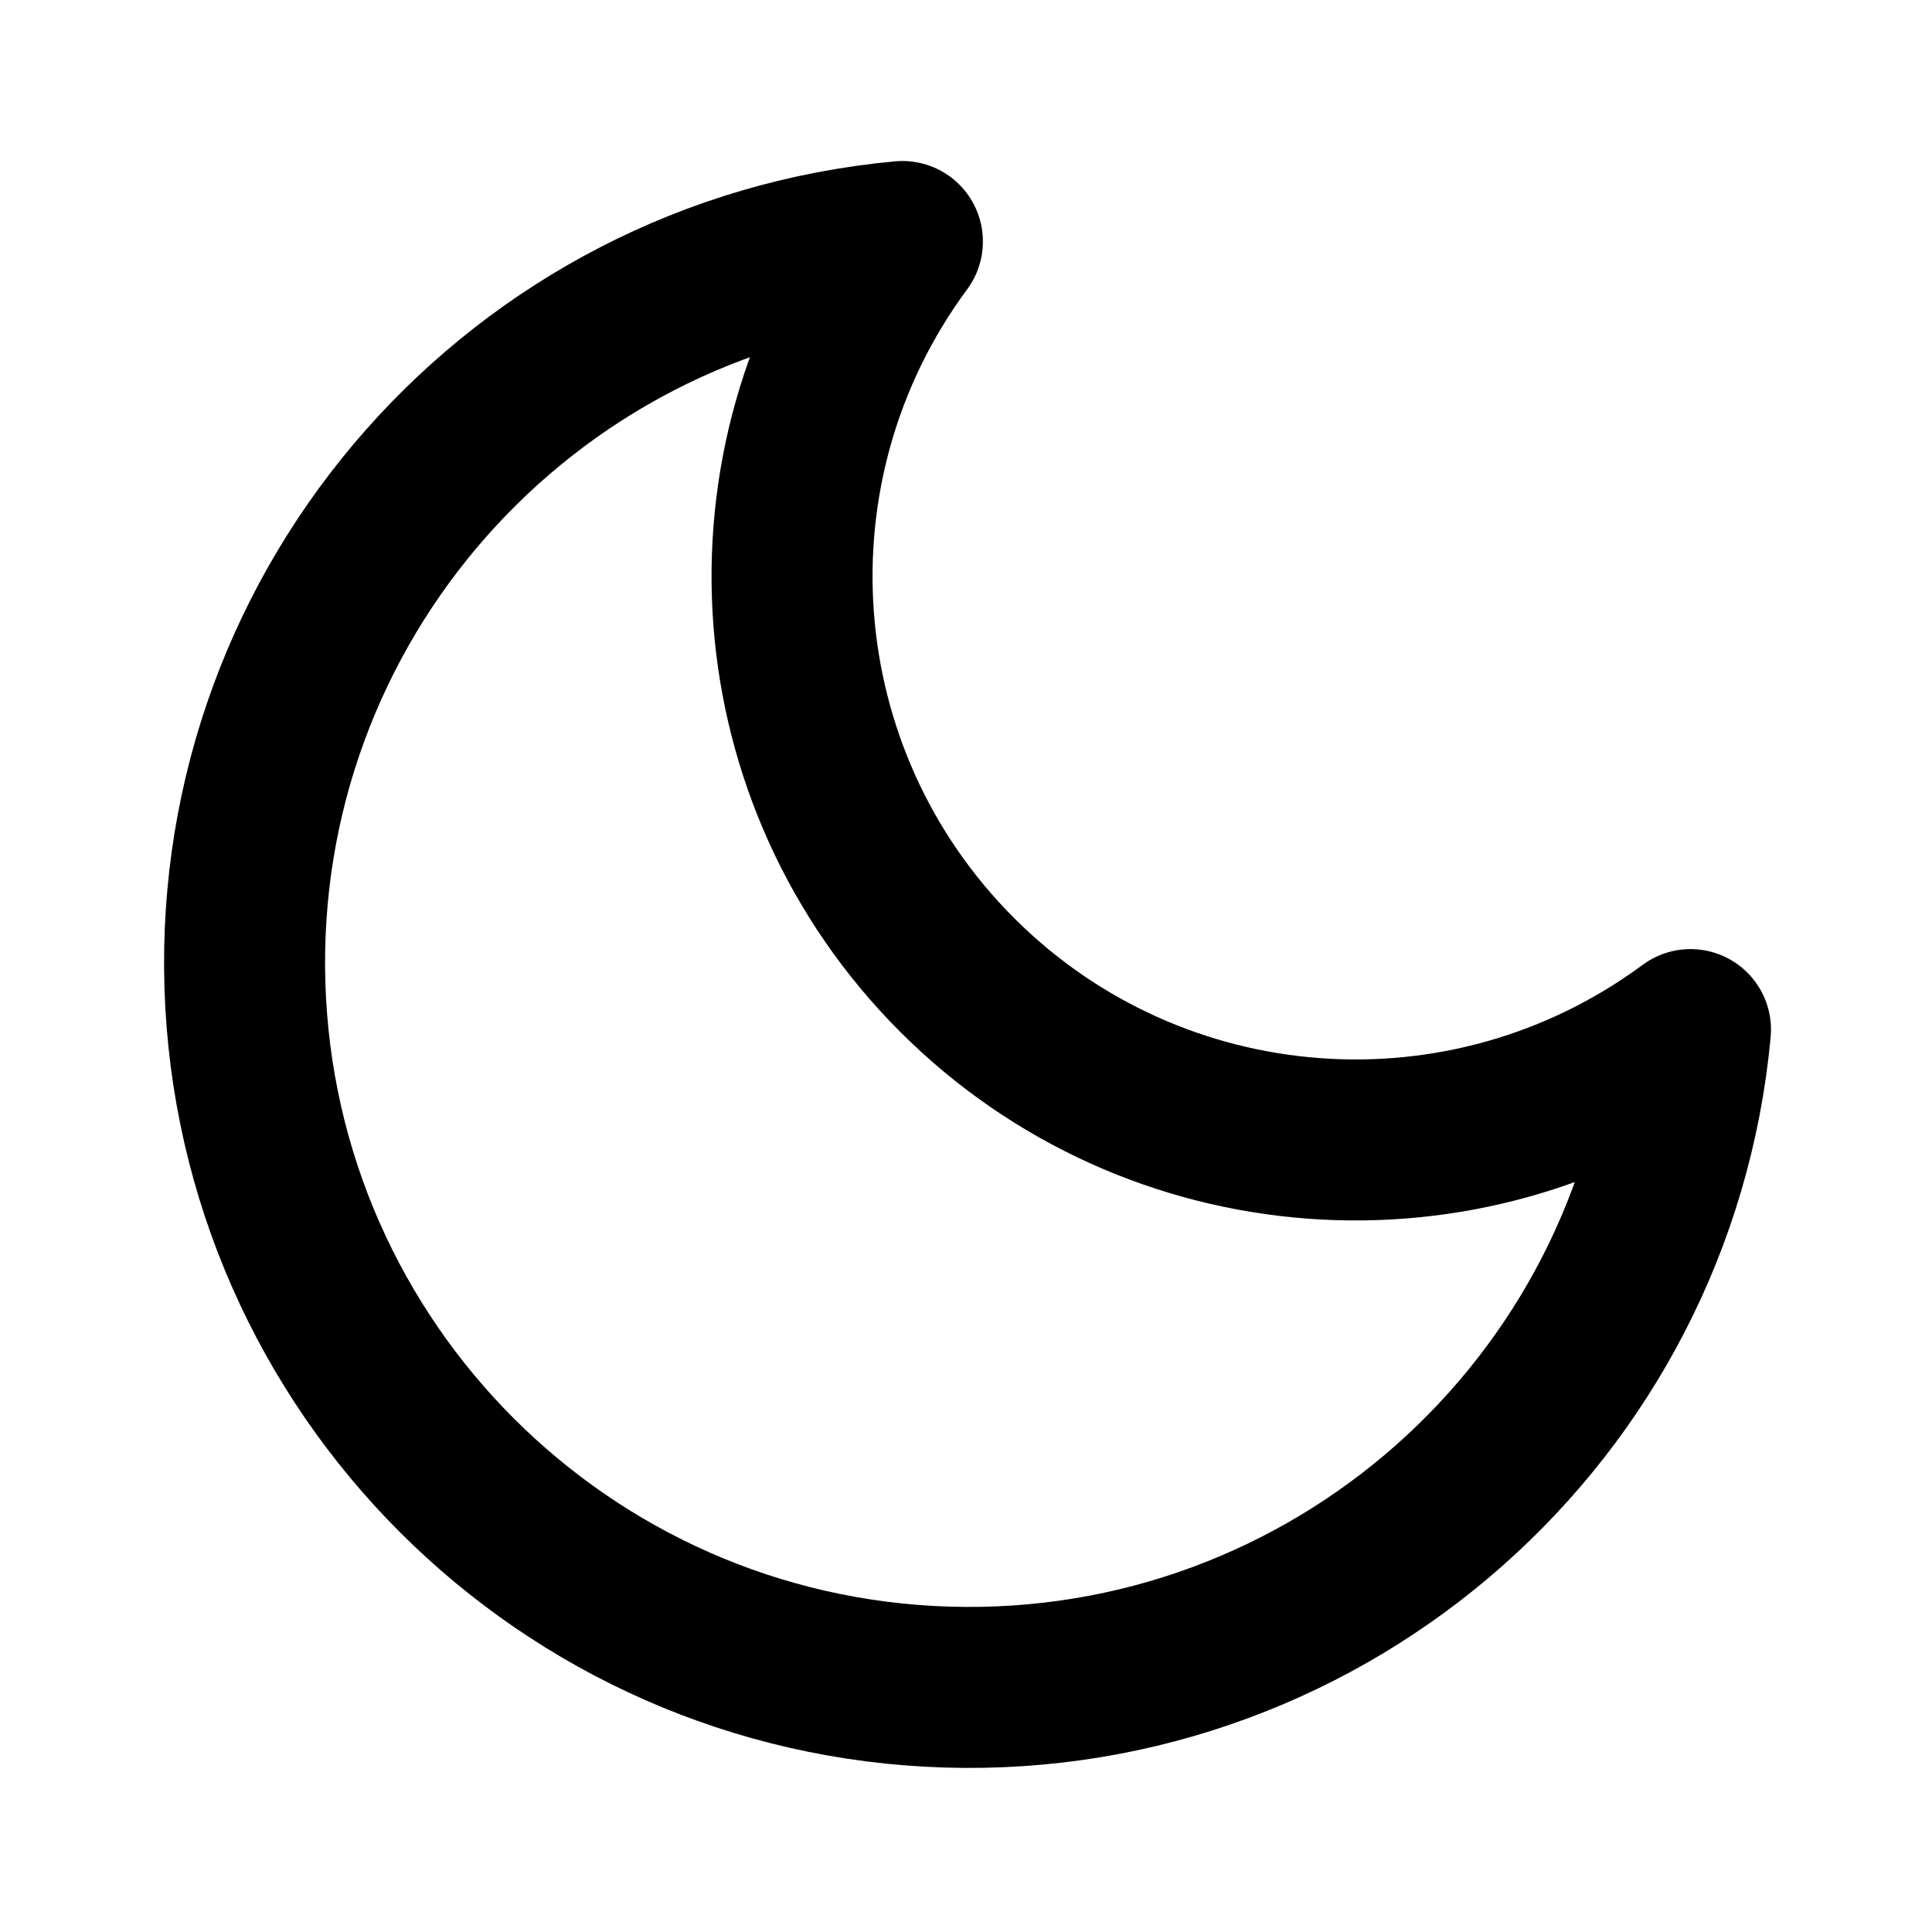
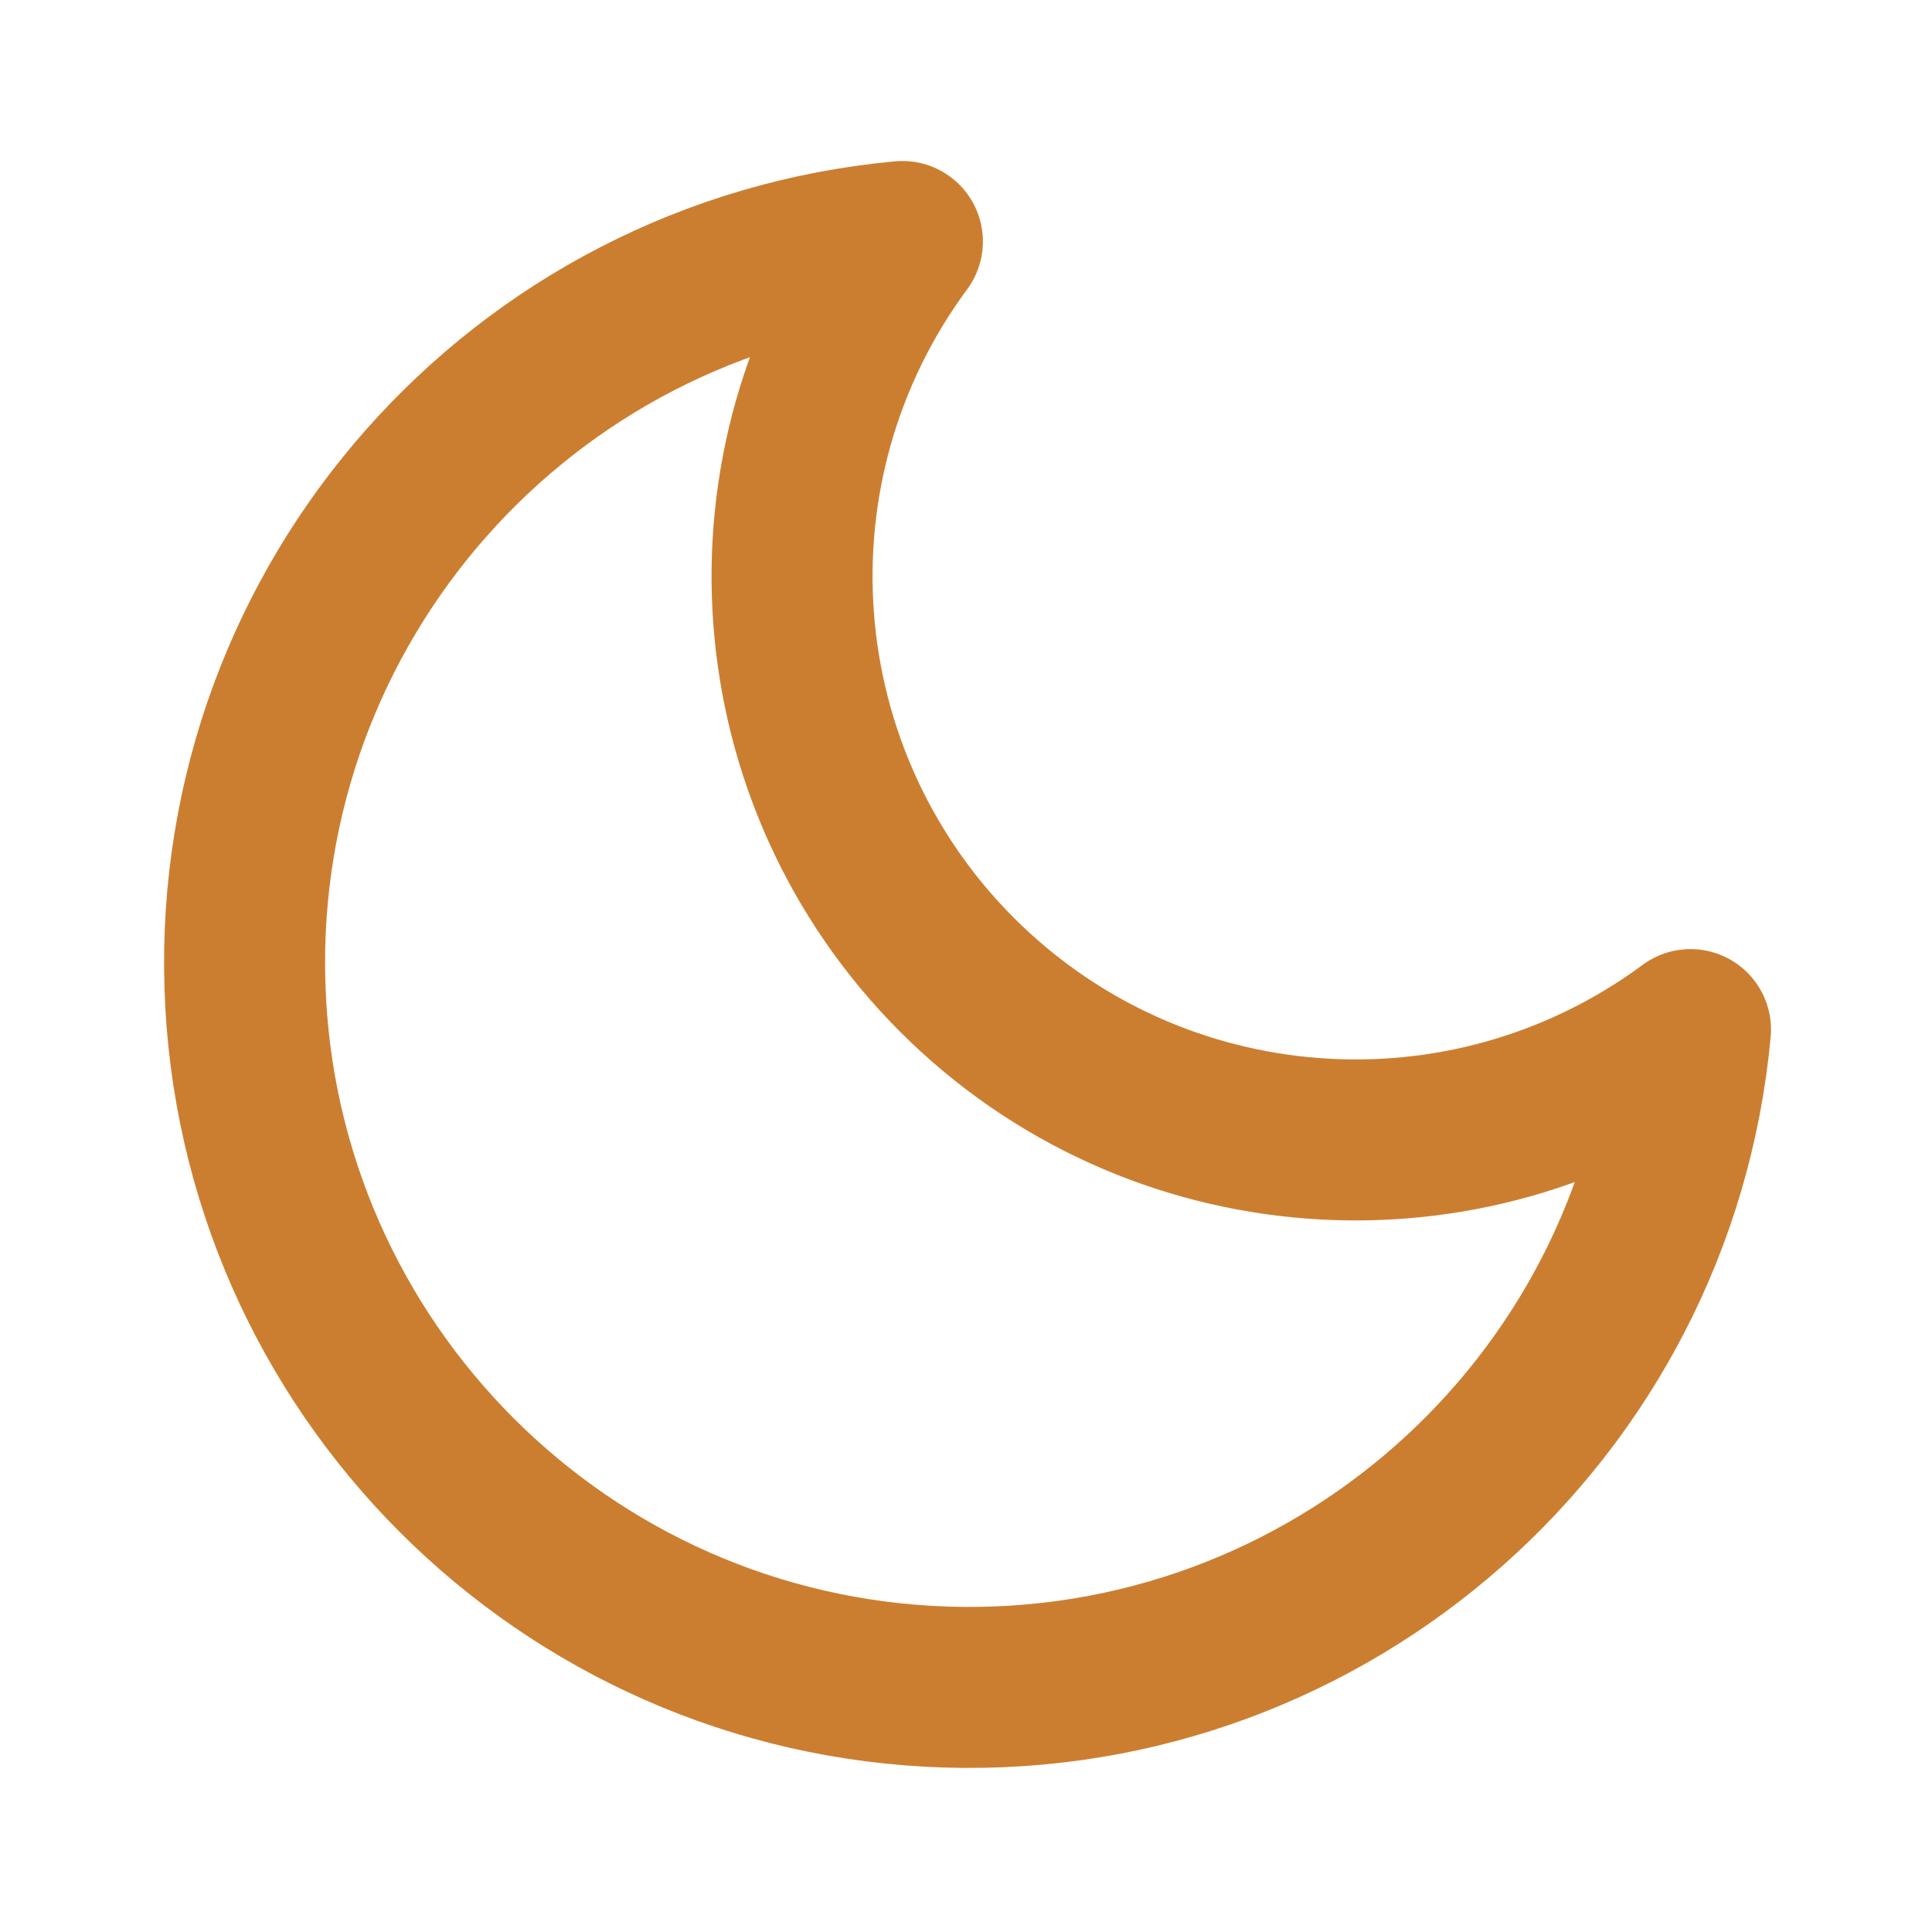
- <svg xmlns="http://www.w3.org/2000/svg" width="28" height="28" viewBox="0 0 24 24" fill="none" stroke="currentColor" stroke-width="2" stroke-linecap="round" stroke-linejoin="round" class="feather feather-moon">
+ <svg xmlns="http://www.w3.org/2000/svg" width="20" height="20" viewBox="0 0 24 24" fill="none" stroke="#cc7e30" stroke-width="2" stroke-linecap="round" stroke-linejoin="round" class="feather feather-moon">
  <path d="M21 12.79A9 9 0 1 1 11.21 3 7 7 0 0 0 21 12.79z" />
</svg>
